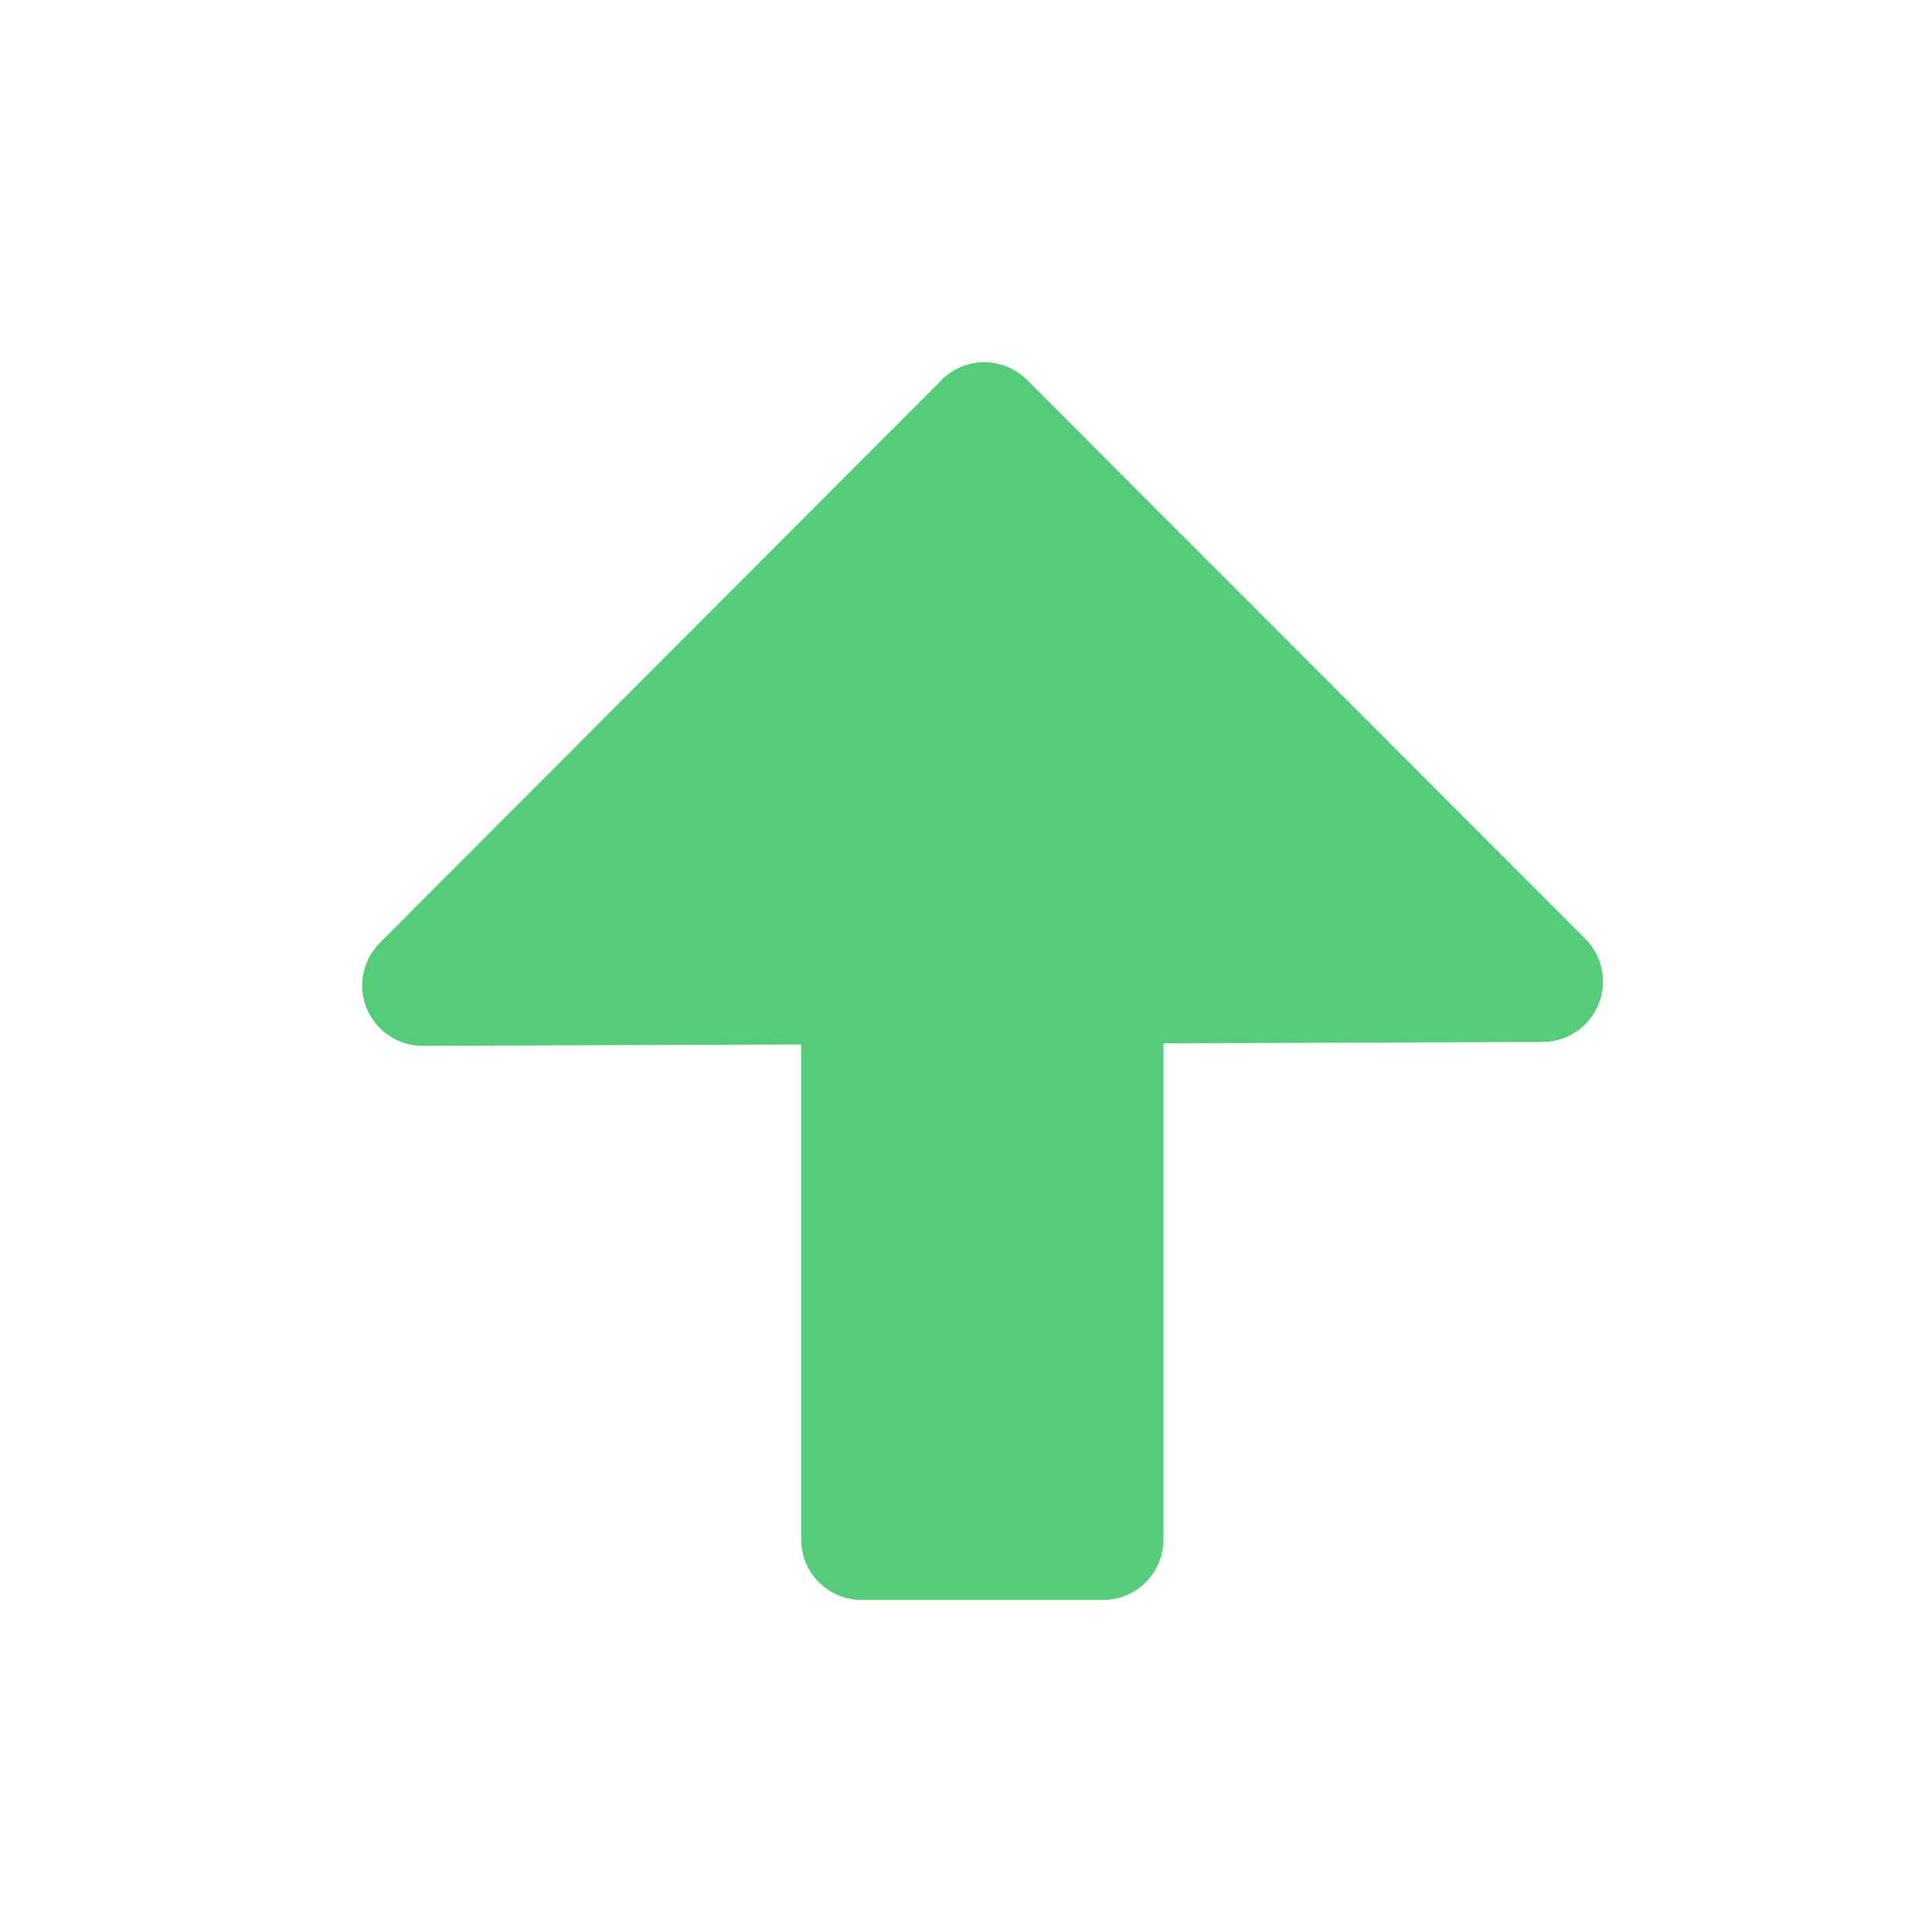
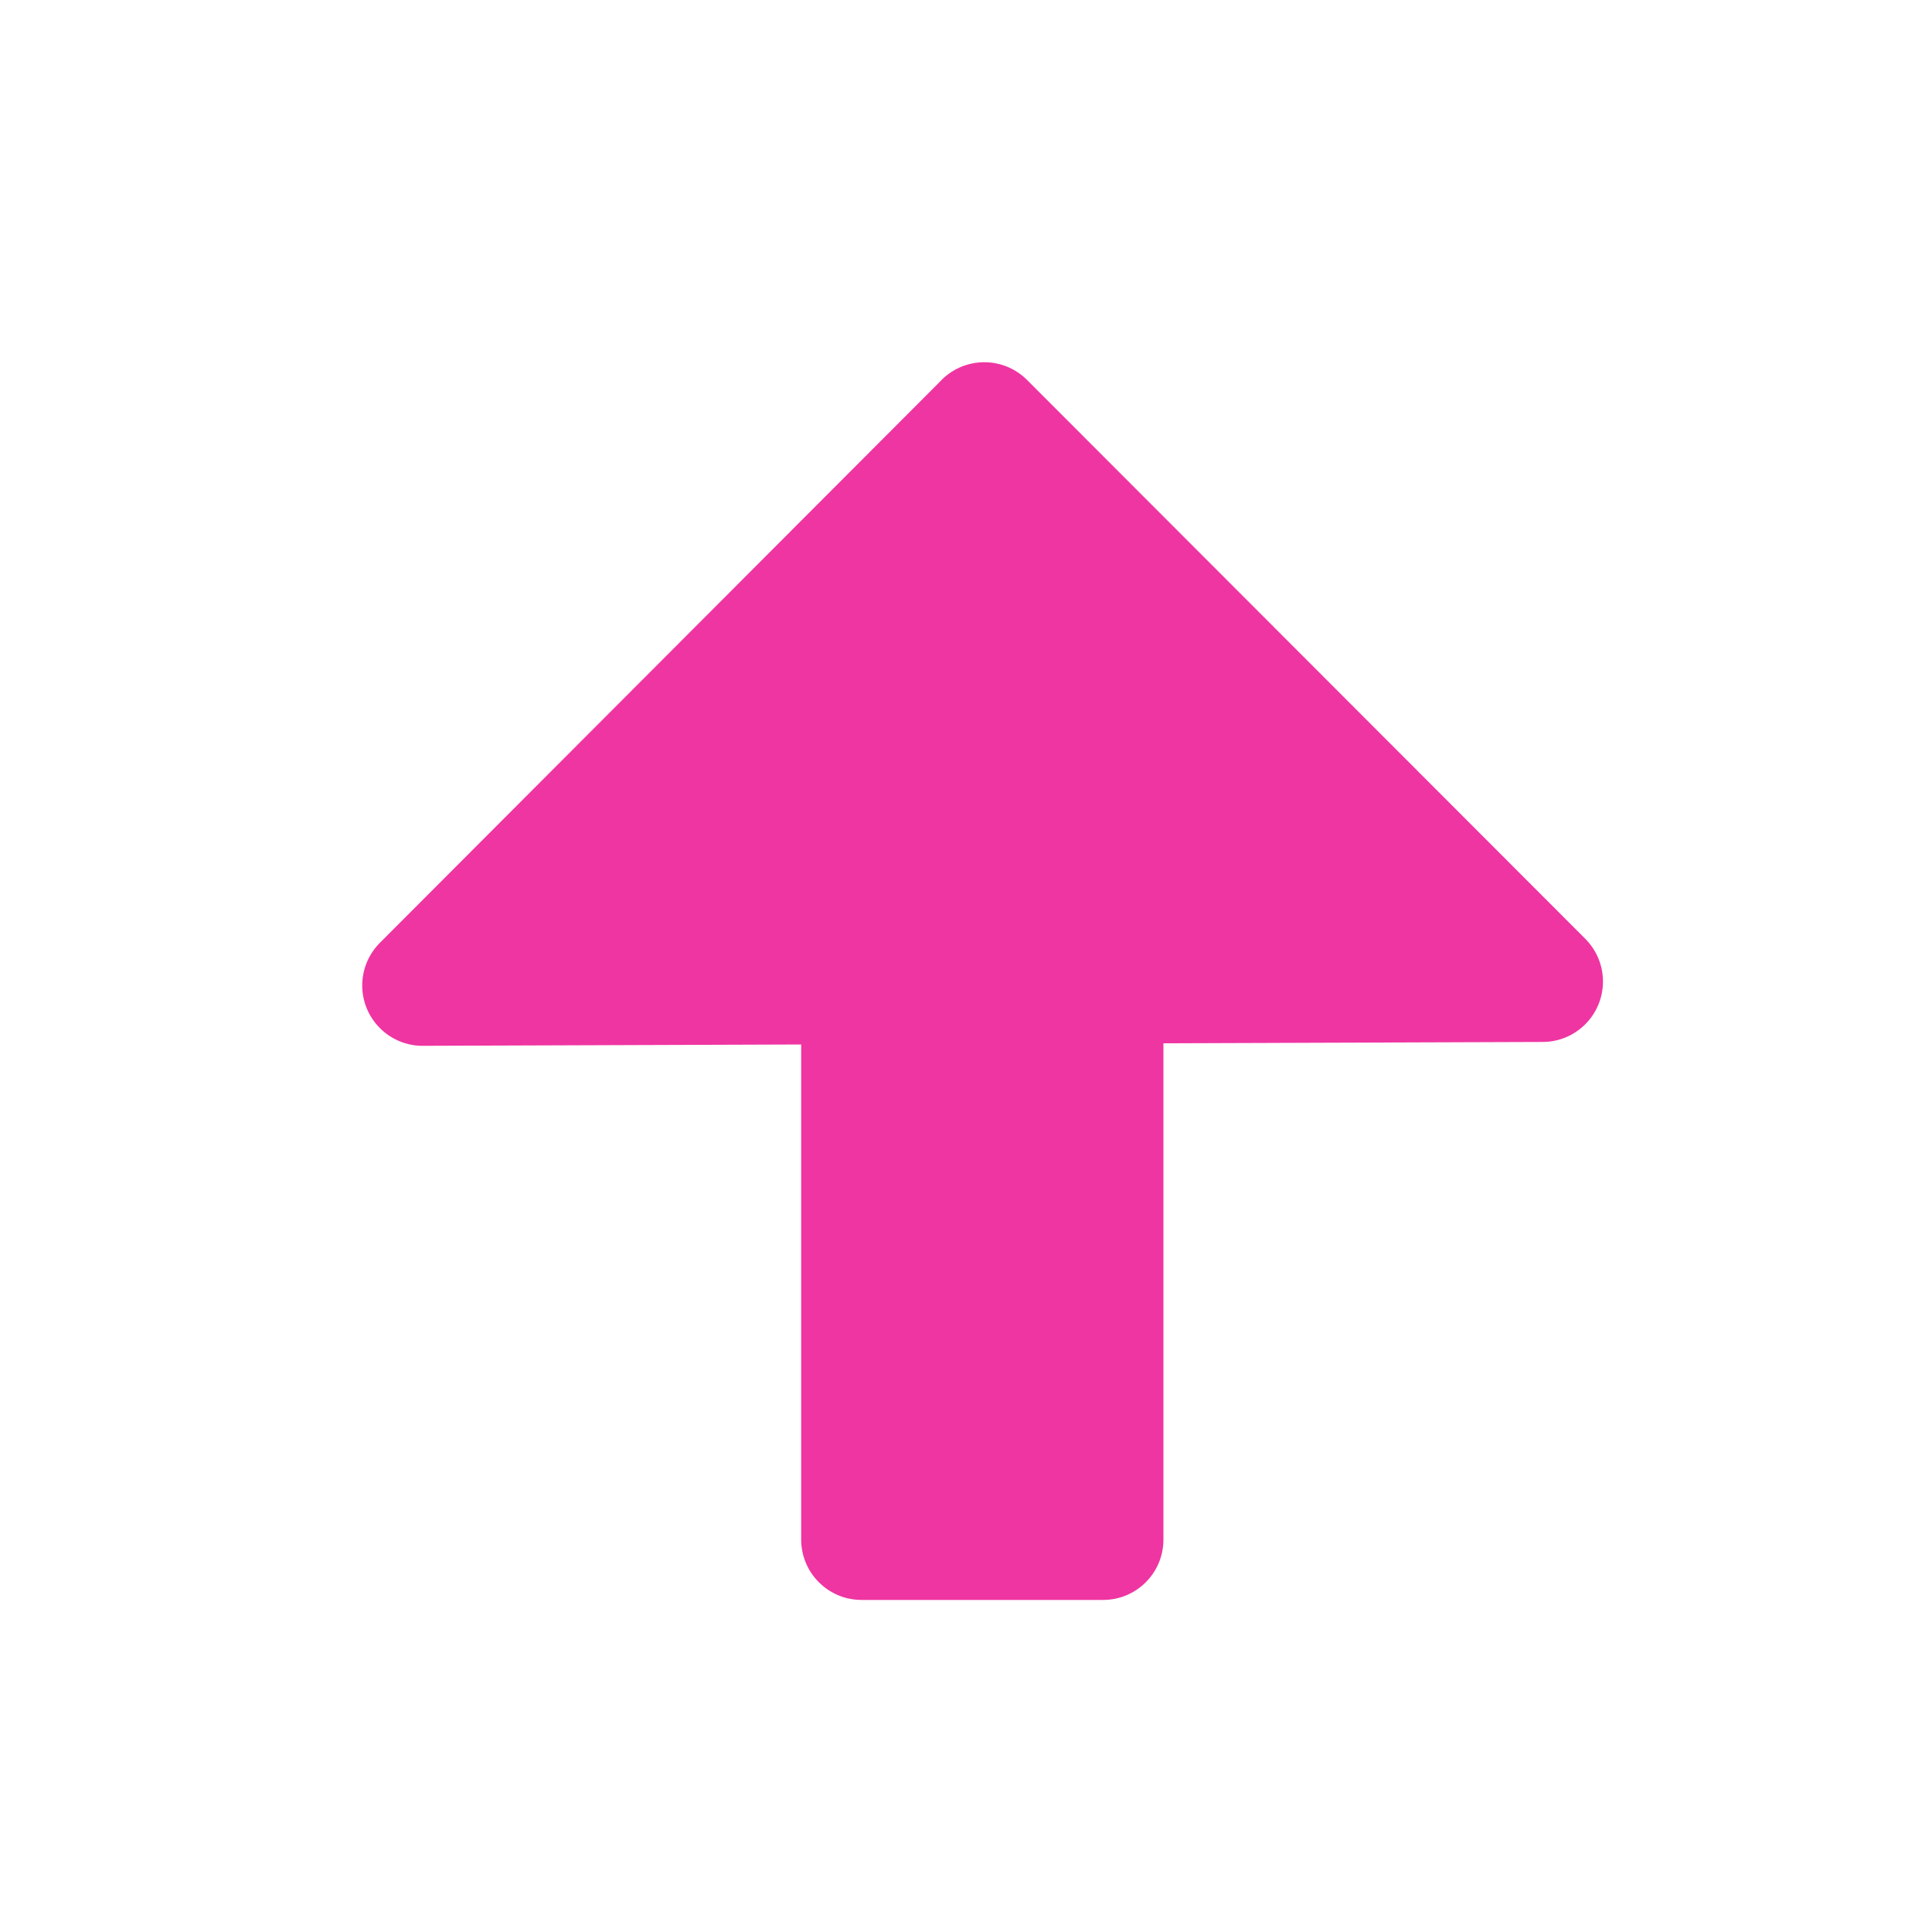
<svg xmlns="http://www.w3.org/2000/svg" width="16px" style="color:red;font-size: 14px;" height="16px" viewBox="0 0 16 16" version="1.1">
  <udesc>Created with Sketch.</udesc>
  <defs />
-   <g id="growth" stroke="none" stroke-width="1" fill="none" fill-rule="evenodd">
-     <path d="M9.635,8.64 L9.635,12.75 C9.635,13.026 9.412,13.25 9.135,13.25 L7.135,13.25 C6.859,13.25 6.635,13.026 6.635,12.75 L6.635,8.65 L3.502,8.661 C3.369,8.662 3.241,8.609 3.147,8.515 C2.951,8.32 2.951,8.004 3.146,7.808 L7.798,3.147 C7.798,3.147 7.798,3.146 7.798,3.146 C7.994,2.951 8.31,2.951 8.506,3.147 L13.129,7.775 C13.222,7.869 13.275,7.995 13.275,8.127 C13.276,8.403 13.053,8.628 12.777,8.629 L9.635,8.64 Z" fill="#55CC77" />
+   <g id="upupupup" stroke="none" stroke-width="1">
+     <path d="M9.635,8.64 L9.635,12.75 C9.635,13.026 9.412,13.25 9.135,13.25 L7.135,13.25 C6.859,13.25 6.635,13.026 6.635,12.75 L6.635,8.65 L3.502,8.661 C3.369,8.662 3.241,8.609 3.147,8.515 C2.951,8.32 2.951,8.004 3.146,7.808 L7.798,3.147 C7.798,3.147 7.798,3.146 7.798,3.146 C7.994,2.951 8.31,2.951 8.506,3.147 L13.129,7.775 C13.222,7.869 13.275,7.995 13.275,8.127 C13.276,8.403 13.053,8.628 12.777,8.629 L9.635,8.64 Z" fill="#ef35a2" />
  </g>
</svg>
